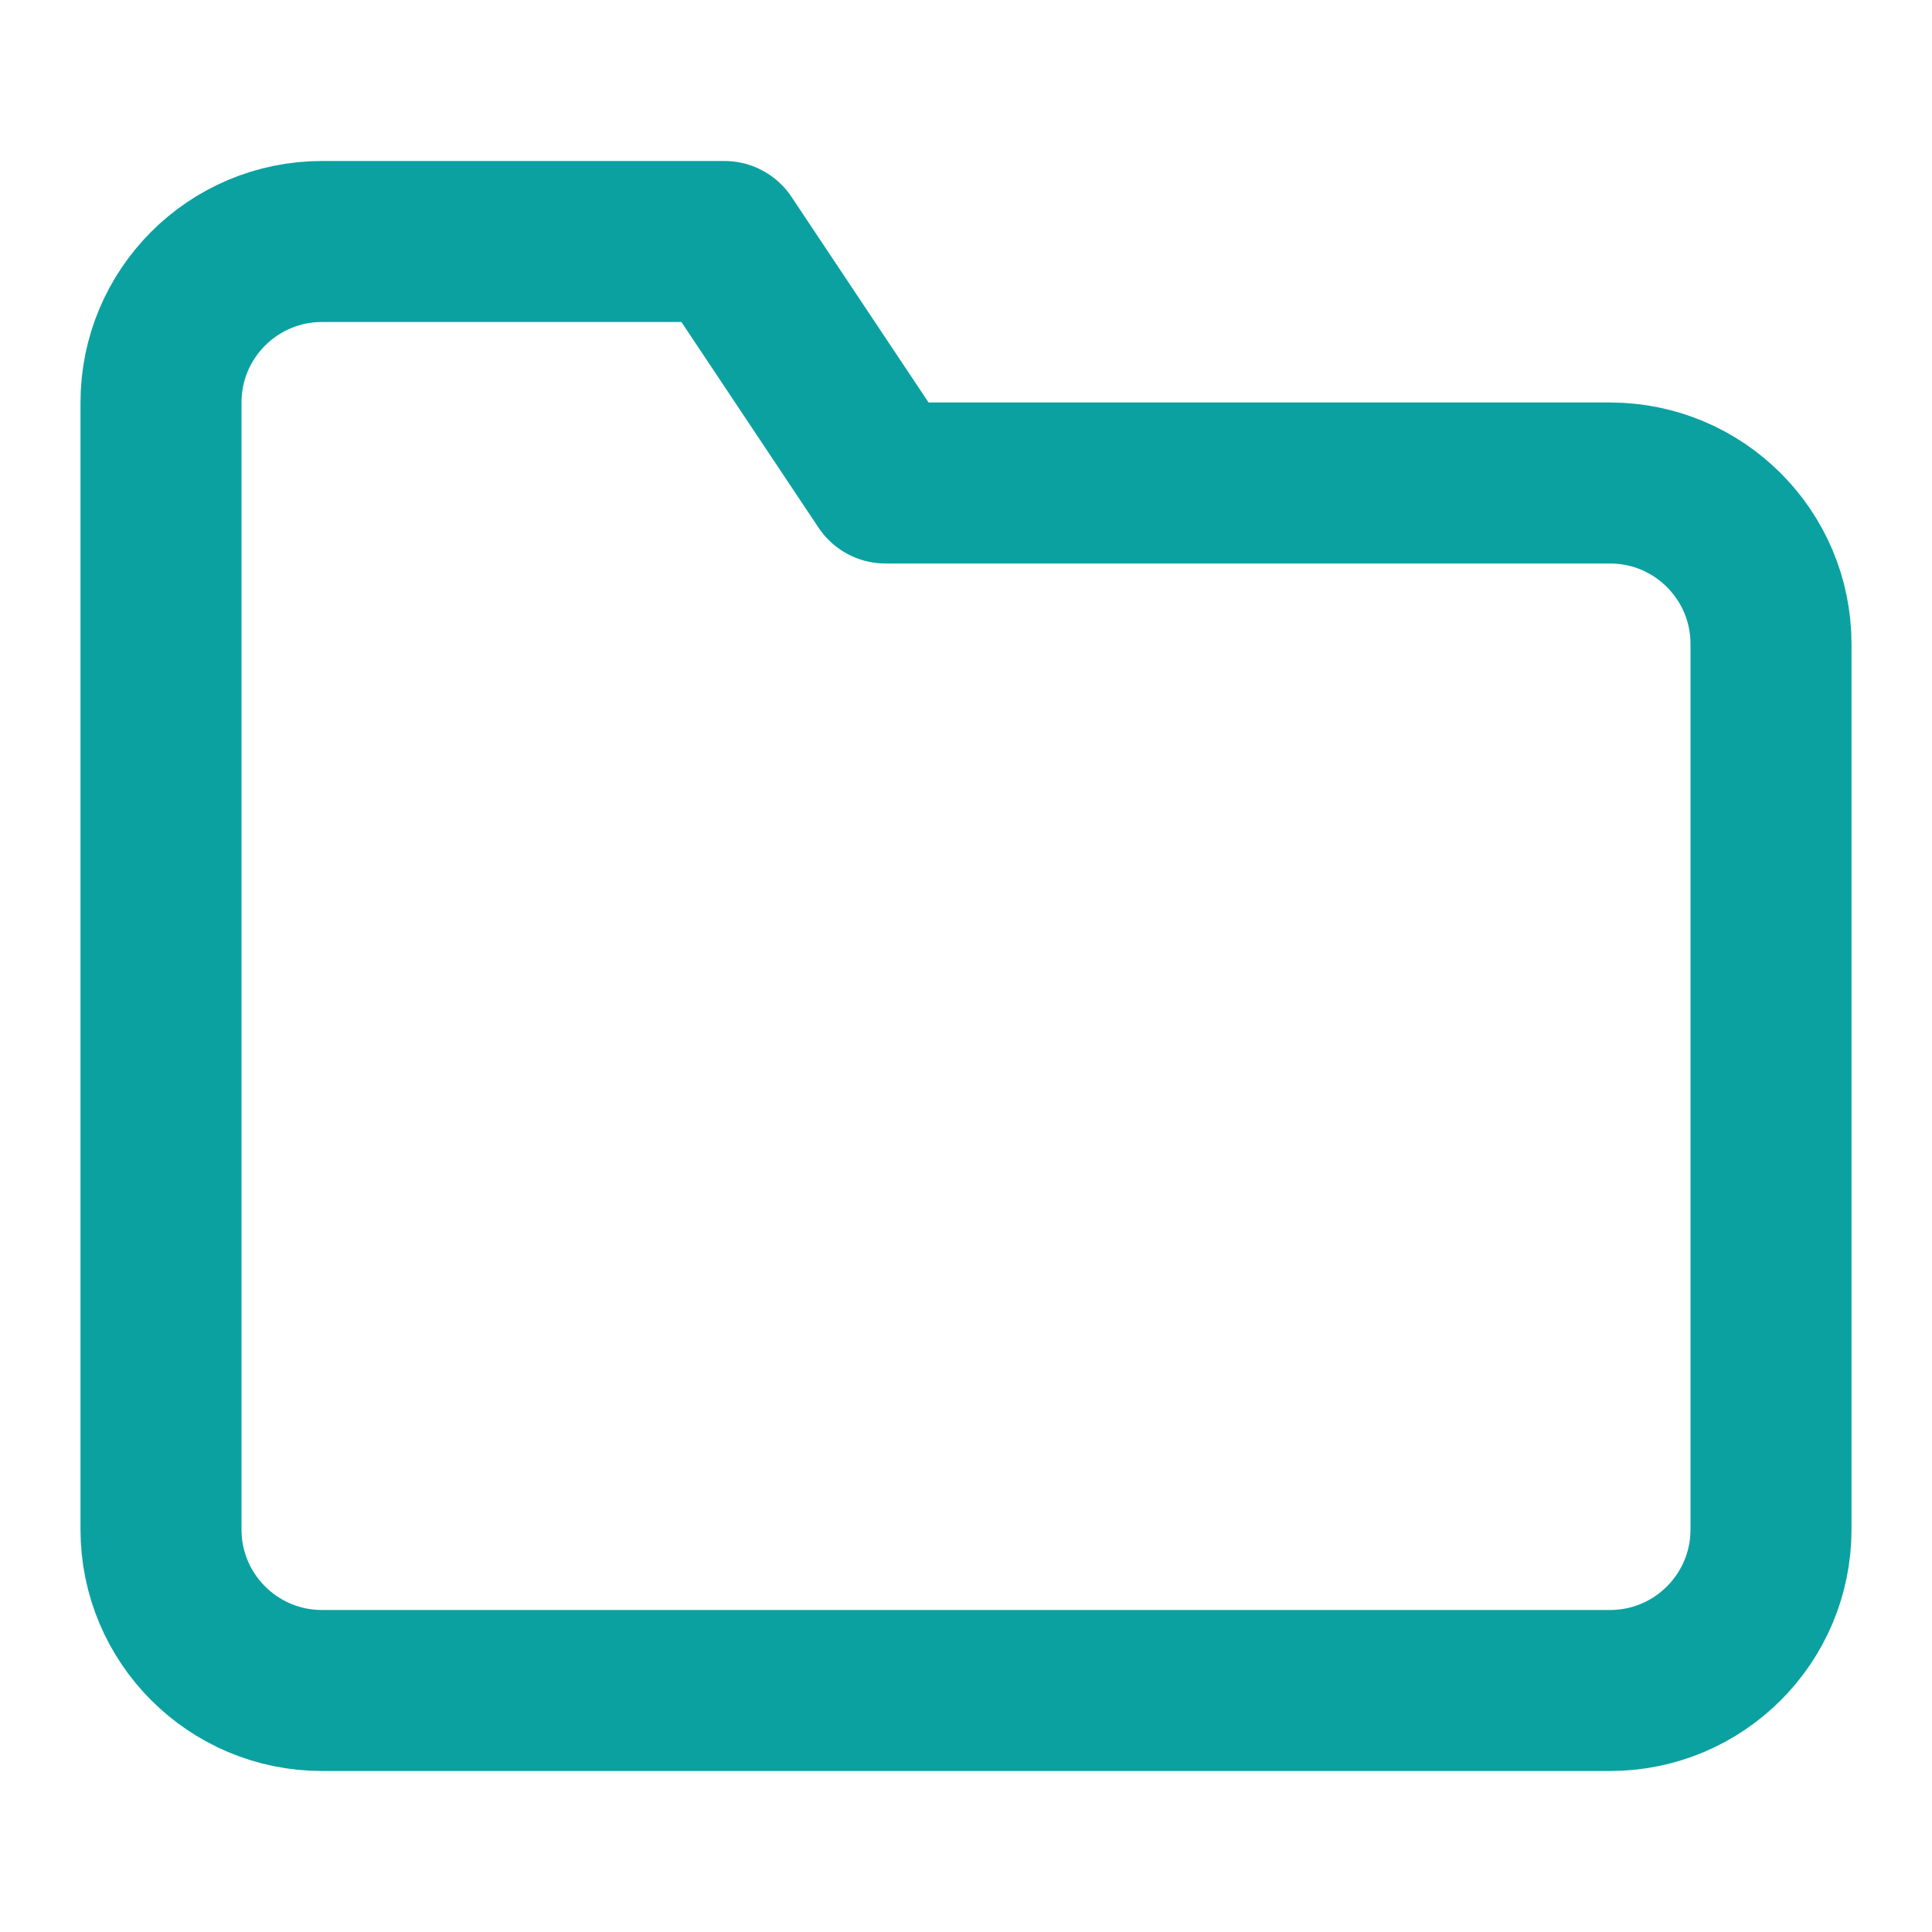
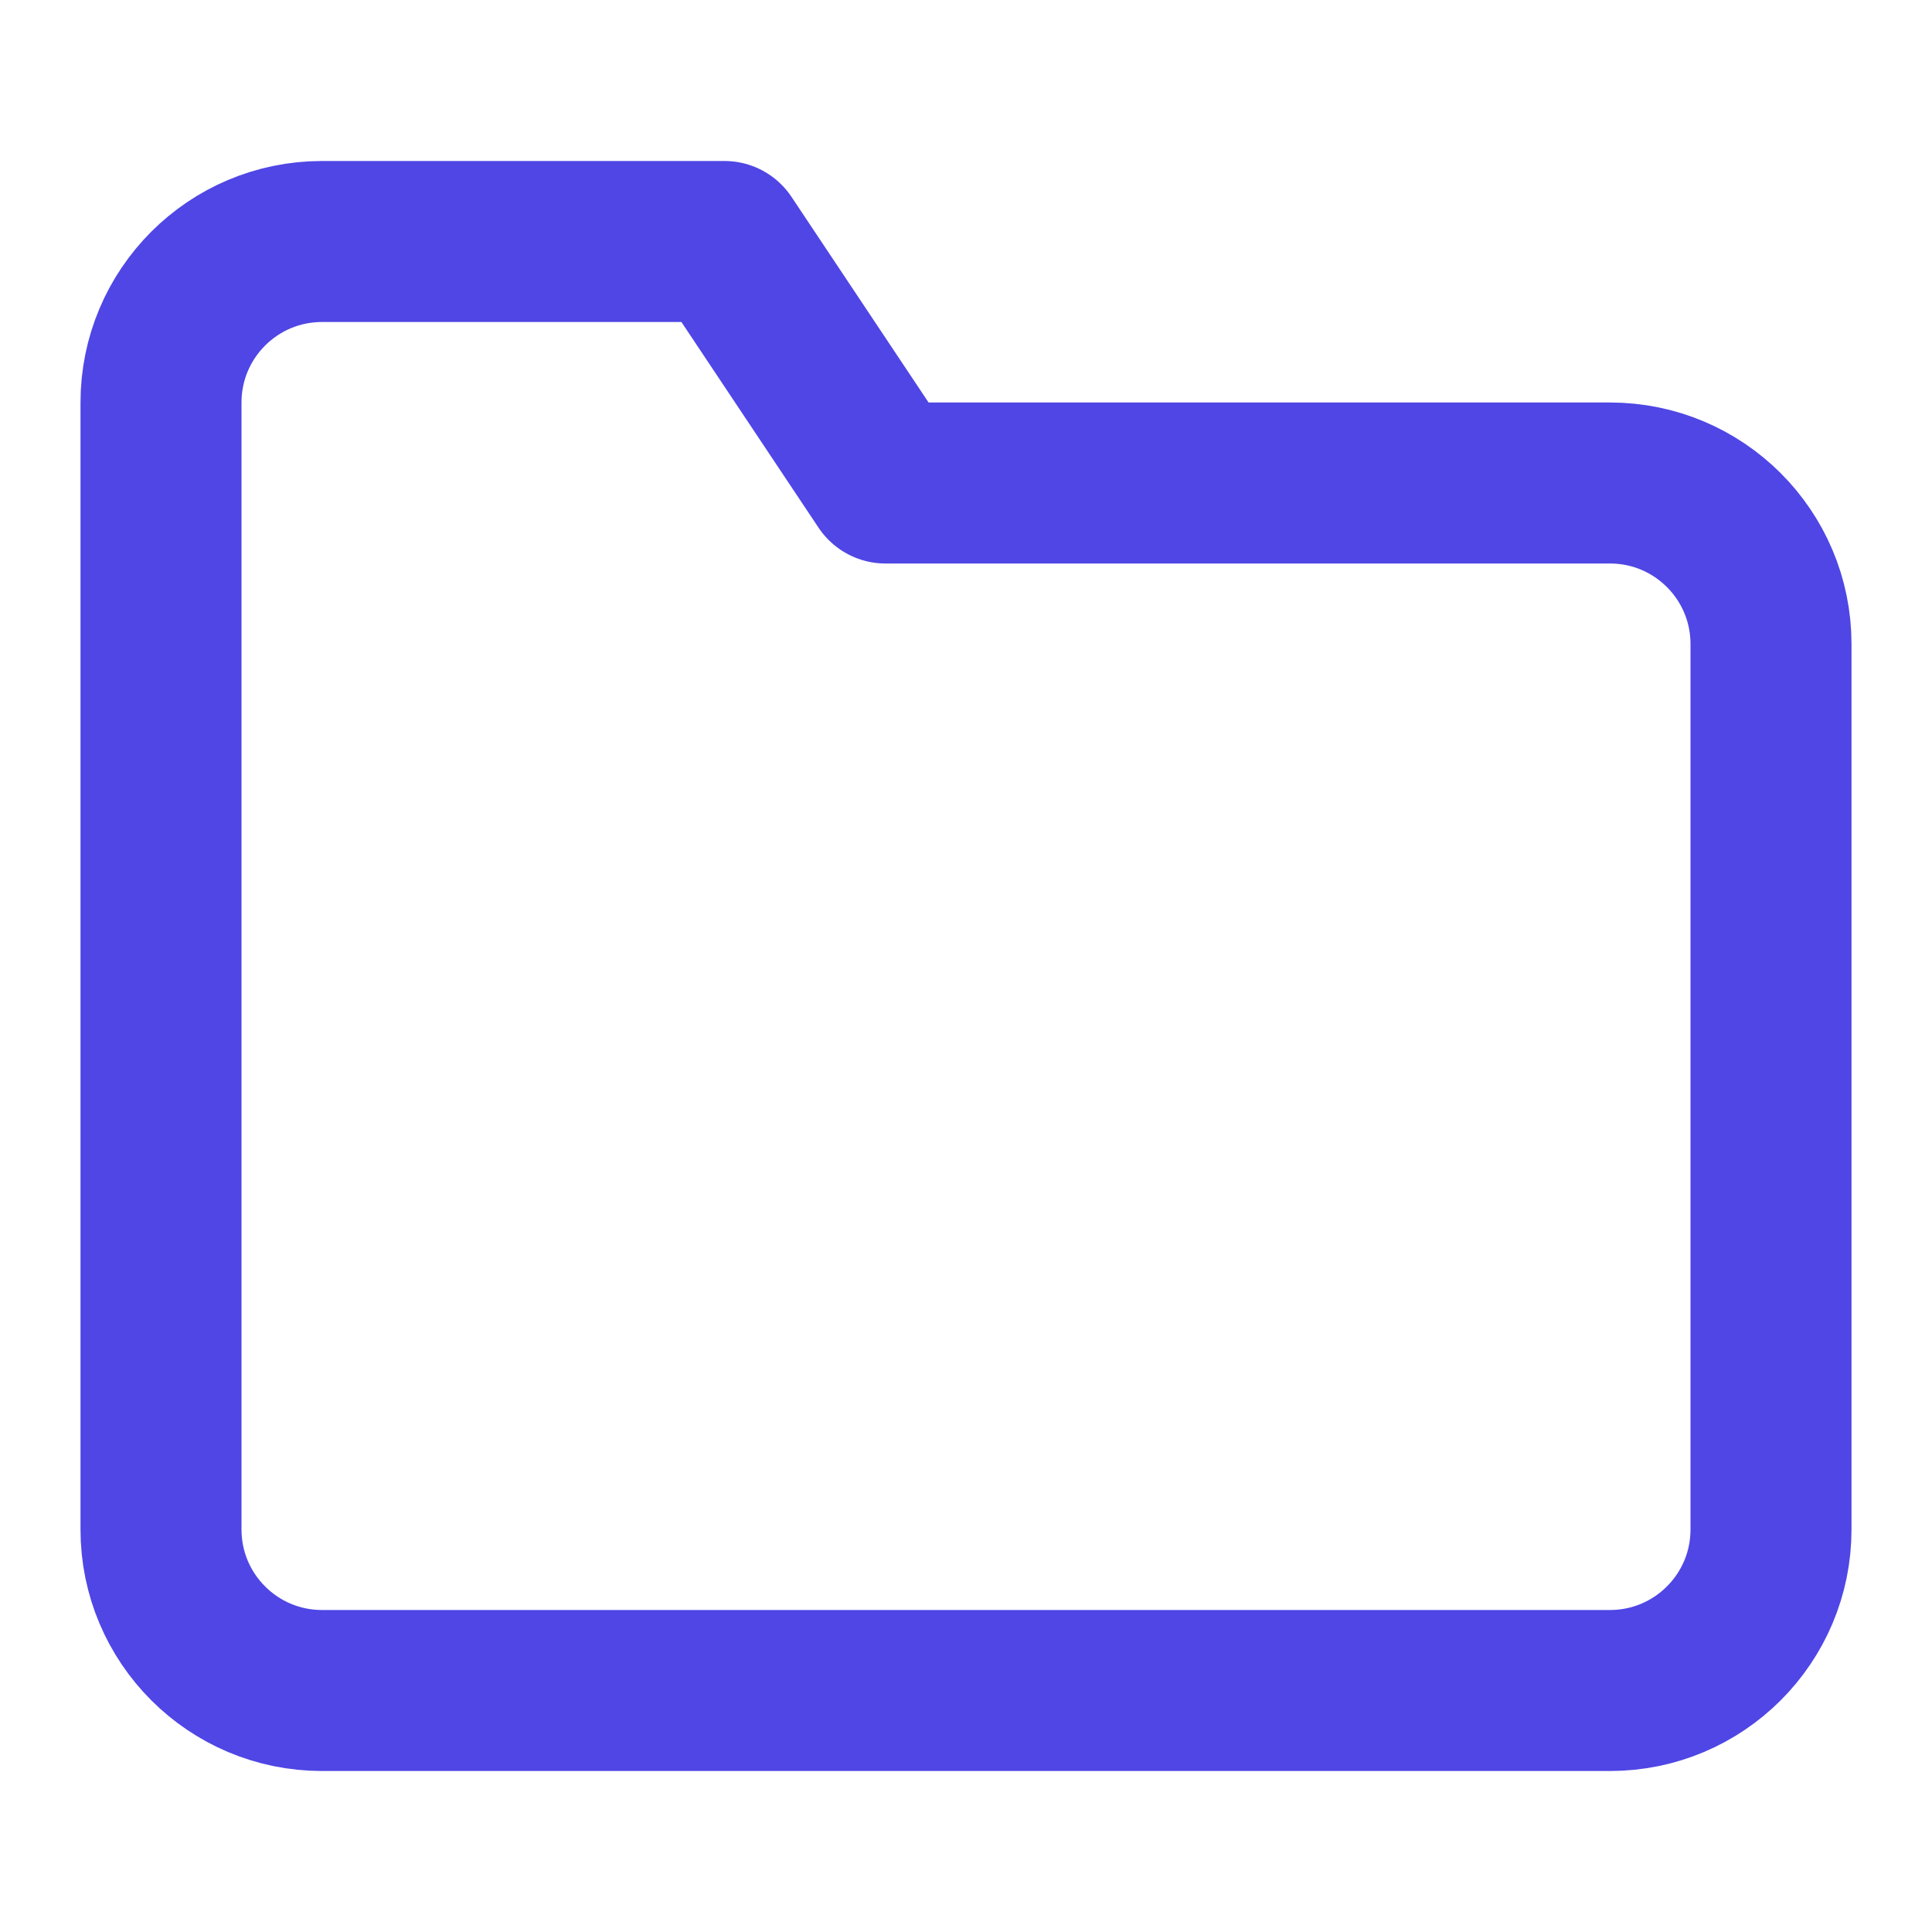
- <svg xmlns="http://www.w3.org/2000/svg" width="24" height="24" viewBox="0 0 24 24" fill="none" stroke="#0ba1a1" stroke-width="2" stroke-linecap="round" stroke-linejoin="round" class="feather feather-folder">
+ <svg xmlns="http://www.w3.org/2000/svg" width="24" height="24" viewBox="0 0 24 24" fill="none" stroke="#4F46E5" stroke-width="2" stroke-linecap="round" stroke-linejoin="round" class="feather feather-folder">
  <path d="M22 19a2 2 0 0 1-2 2H4a2 2 0 0 1-2-2V5a2 2 0 0 1 2-2h5l2 3h9a2 2 0 0 1 2 2z" />
</svg>
